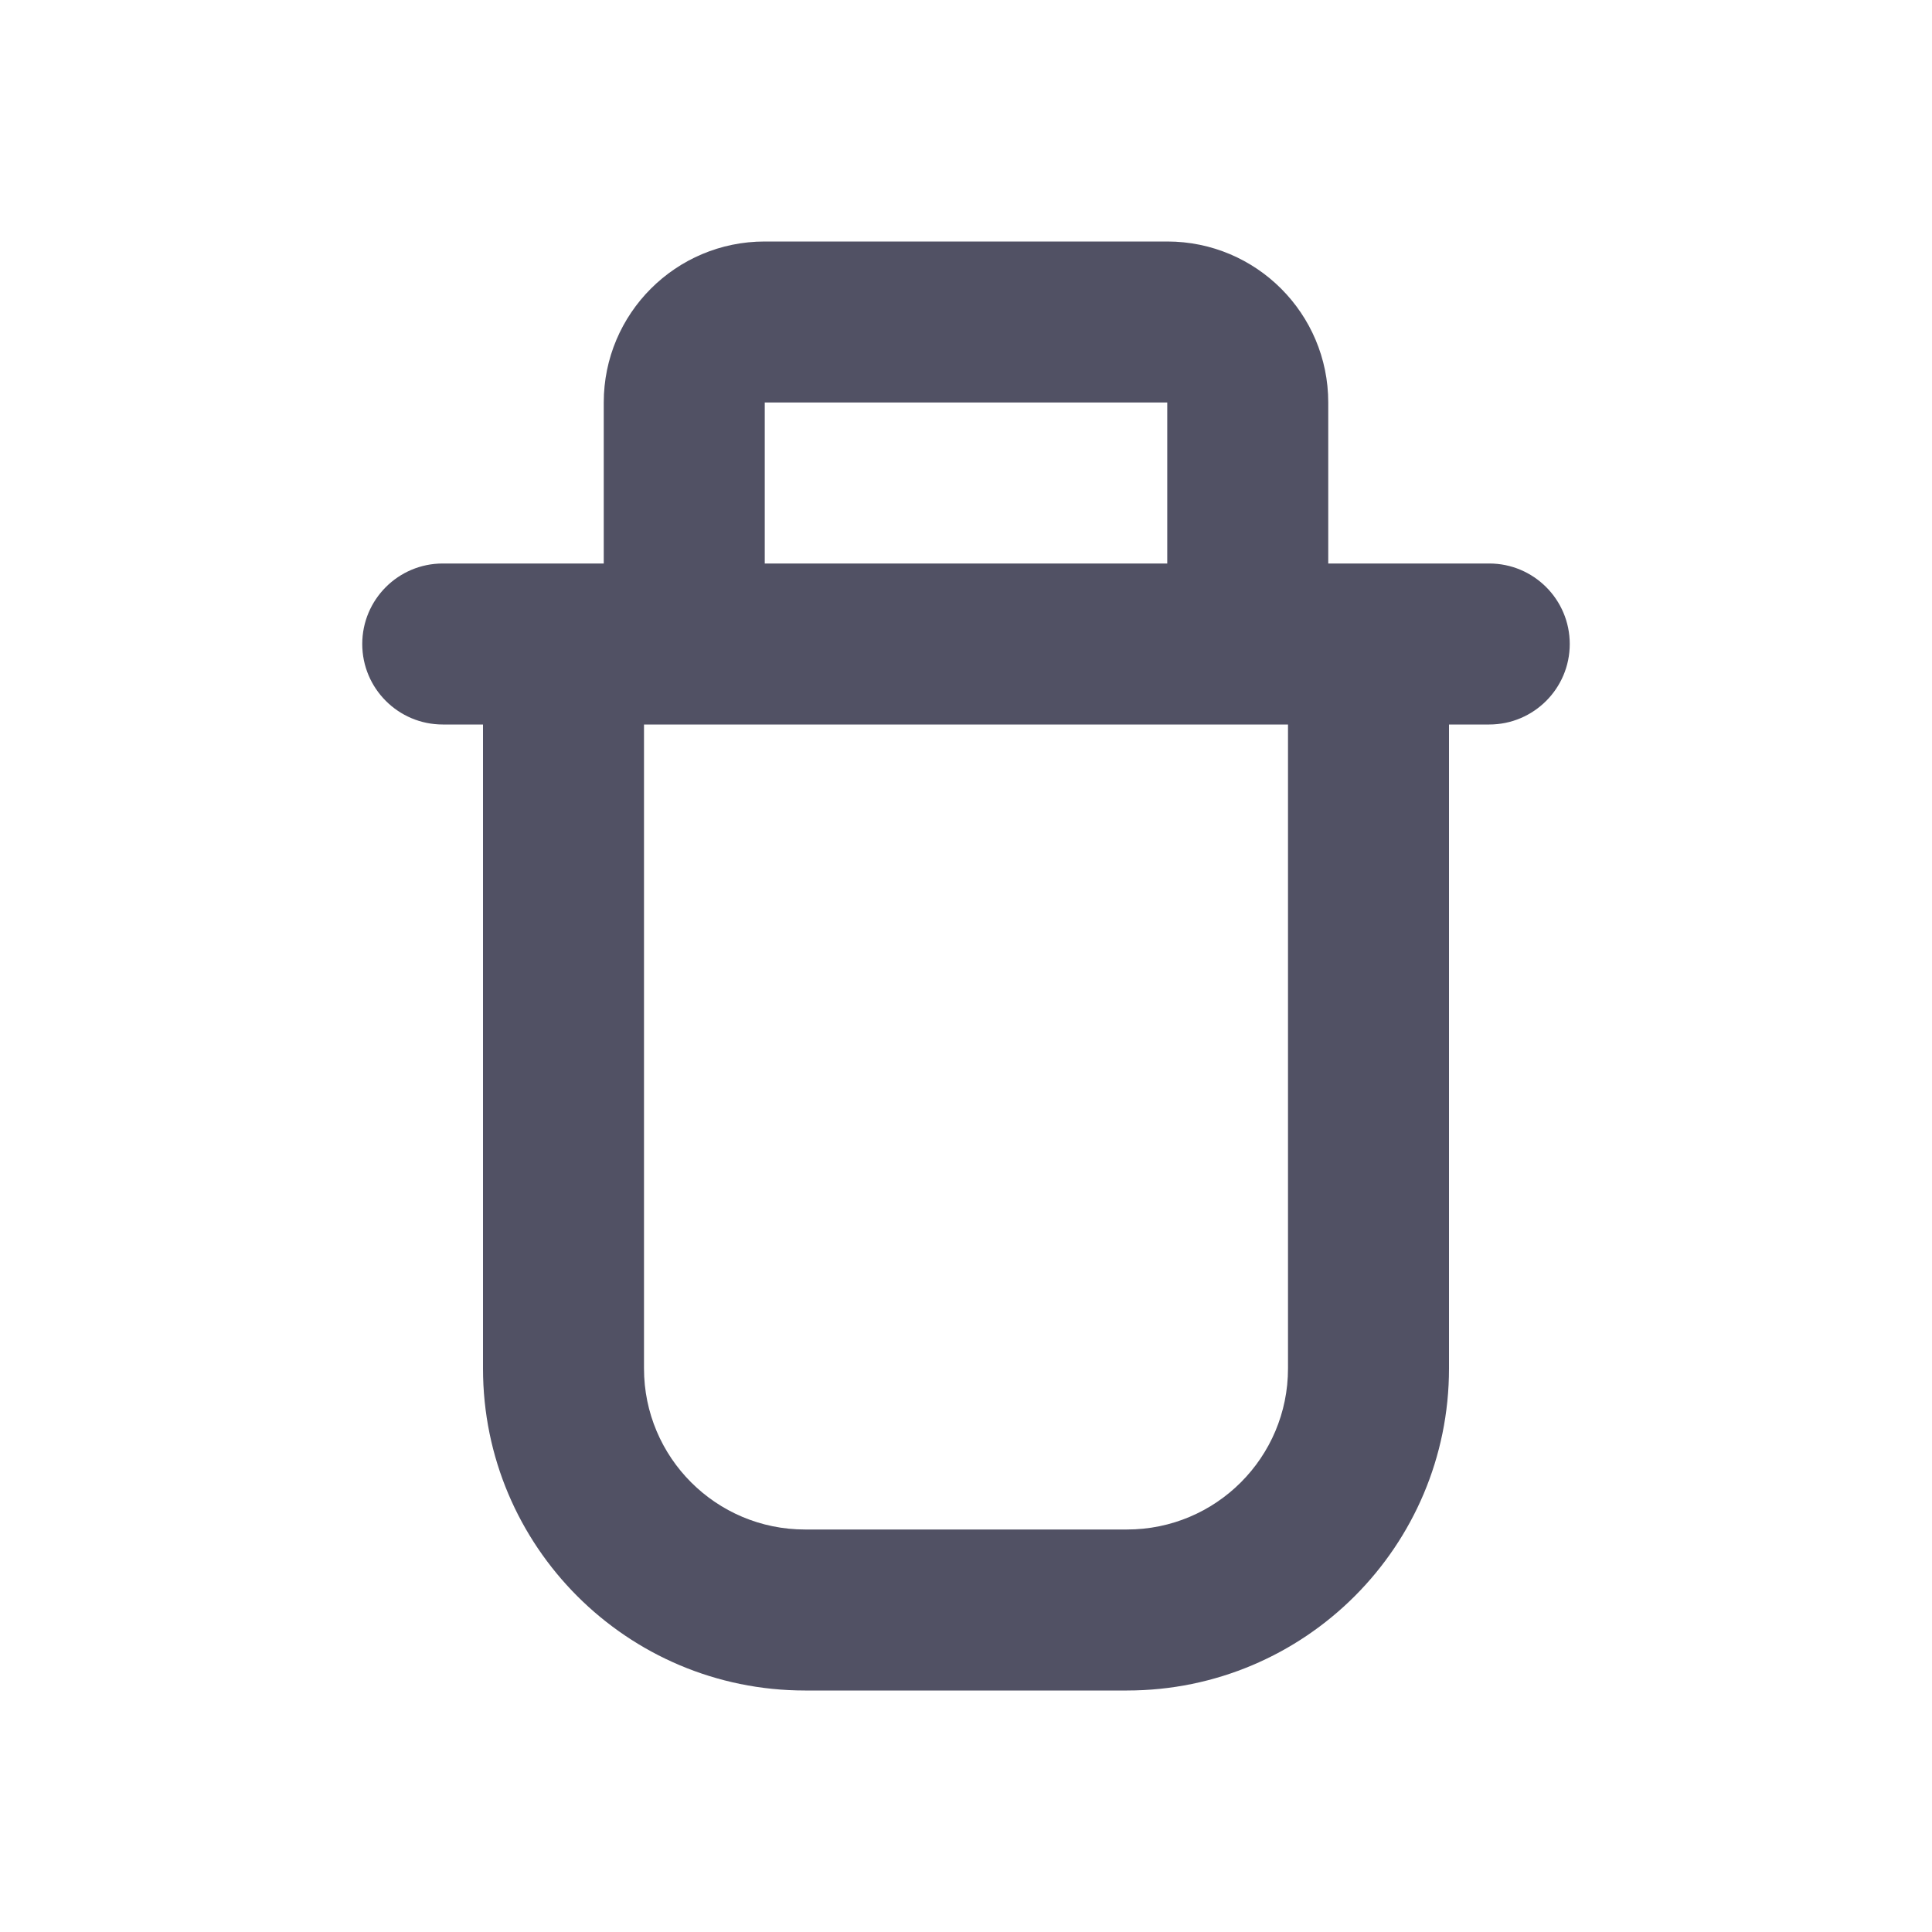
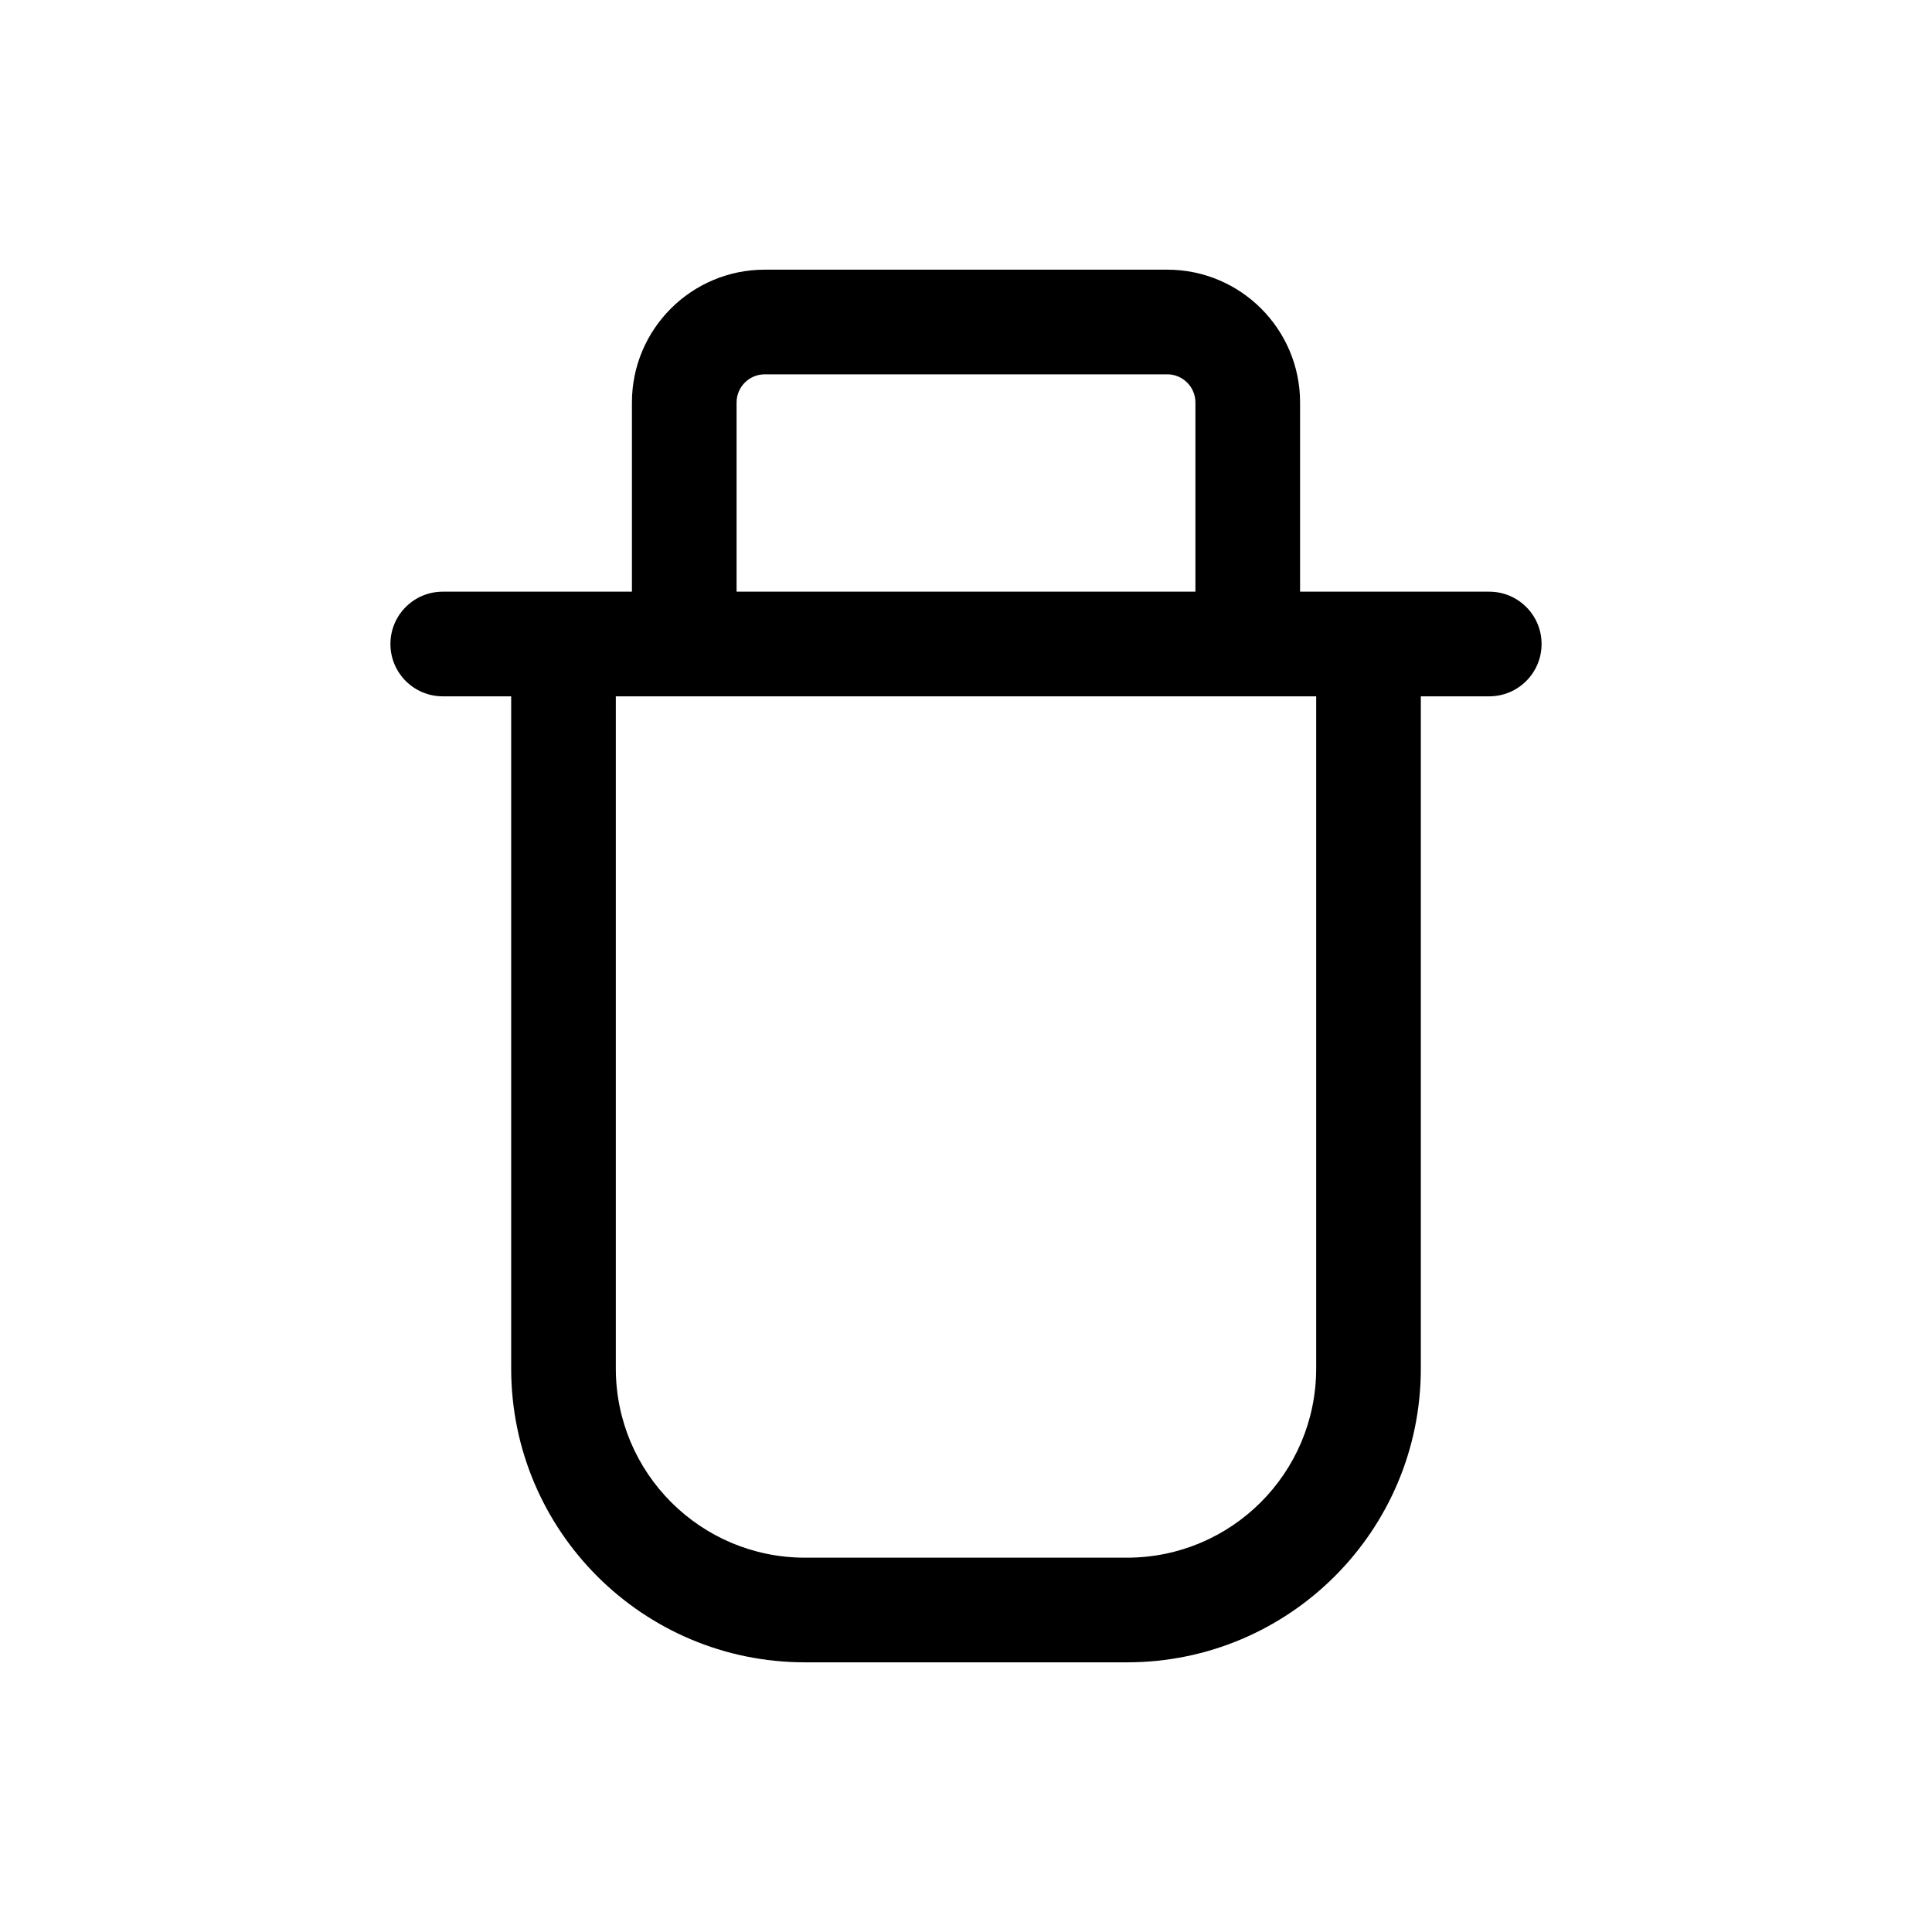
<svg xmlns="http://www.w3.org/2000/svg" width="24" height="24" viewBox="0 0 24 24" fill="none">
-   <path d="M7.5 5C7.5 3.895 8.395 3 9.5 3H14.5C15.605 3 16.5 3.895 16.5 5V7H18.5C19.052 7 19.5 7.448 19.5 8C19.5 8.552 19.052 9 18.5 9H18V17C18 19.209 16.209 21 14 21H10C7.791 21 6 19.209 6 17V9H5.5C4.948 9 4.5 8.552 4.5 8C4.5 7.448 4.948 7 5.5 7H7.5V5ZM8 9V17C8 18.105 8.895 19 10 19H14C15.105 19 16 18.105 16 17V9H8ZM14.5 7V5H9.5V7H14.5Z" fill="#515164" />
+   <path fill-rule="evenodd" clip-rule="evenodd" d="M7.85 5C7.85 4.089 8.589 3.35 9.5 3.35H14.5C15.411 3.35 16.15 4.089 16.15 5V7.35H17H18.5C18.859 7.35 19.15 7.641 19.15 8C19.15 8.359 18.859 8.65 18.5 8.65H17.65V17C17.65 19.016 16.016 20.65 14 20.65H10C7.984 20.65 6.35 19.016 6.35 17V8.65H5.5C5.141 8.65 4.85 8.359 4.85 8C4.85 7.641 5.141 7.35 5.5 7.35H7H7.85V5ZM9.15 7.35H14.85V5C14.85 4.807 14.693 4.65 14.5 4.65H9.5C9.307 4.65 9.15 4.807 9.15 5V7.35ZM7.65 8.65V17C7.65 18.298 8.702 19.35 10 19.35H14C15.298 19.35 16.35 18.298 16.35 17V8.65H15.5H8.5H7.65Z" fill="black" />
</svg>
